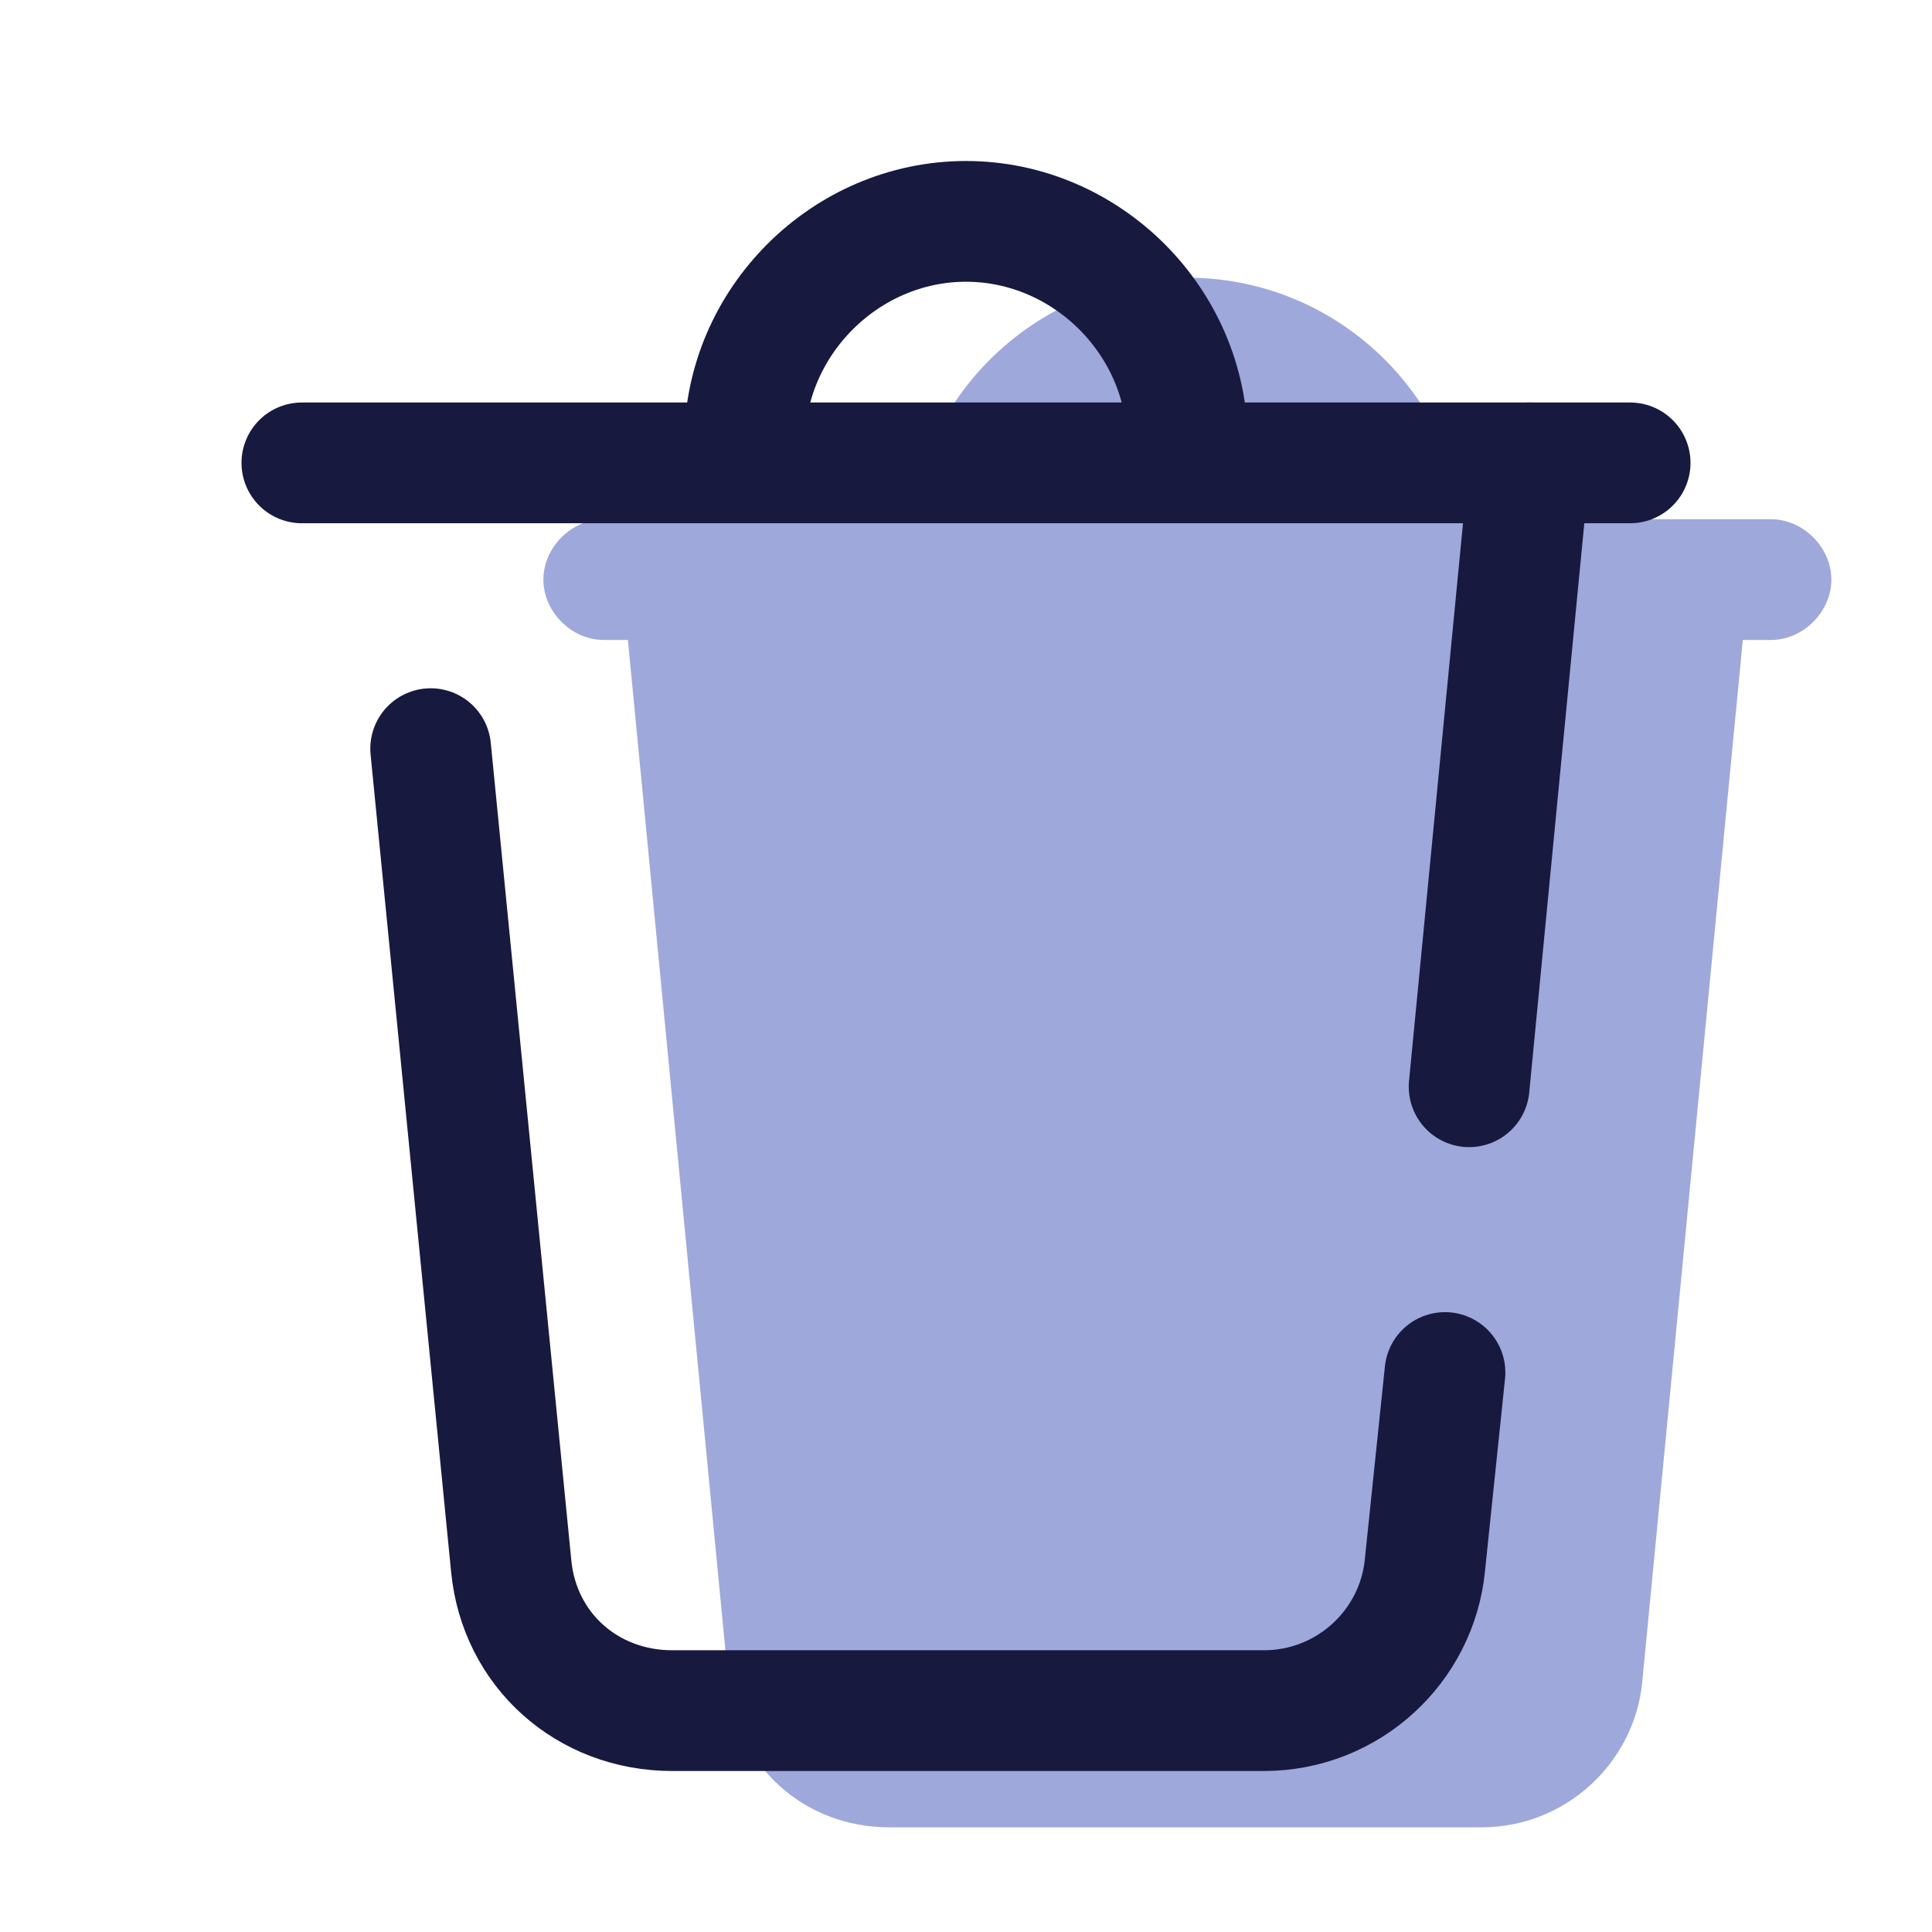
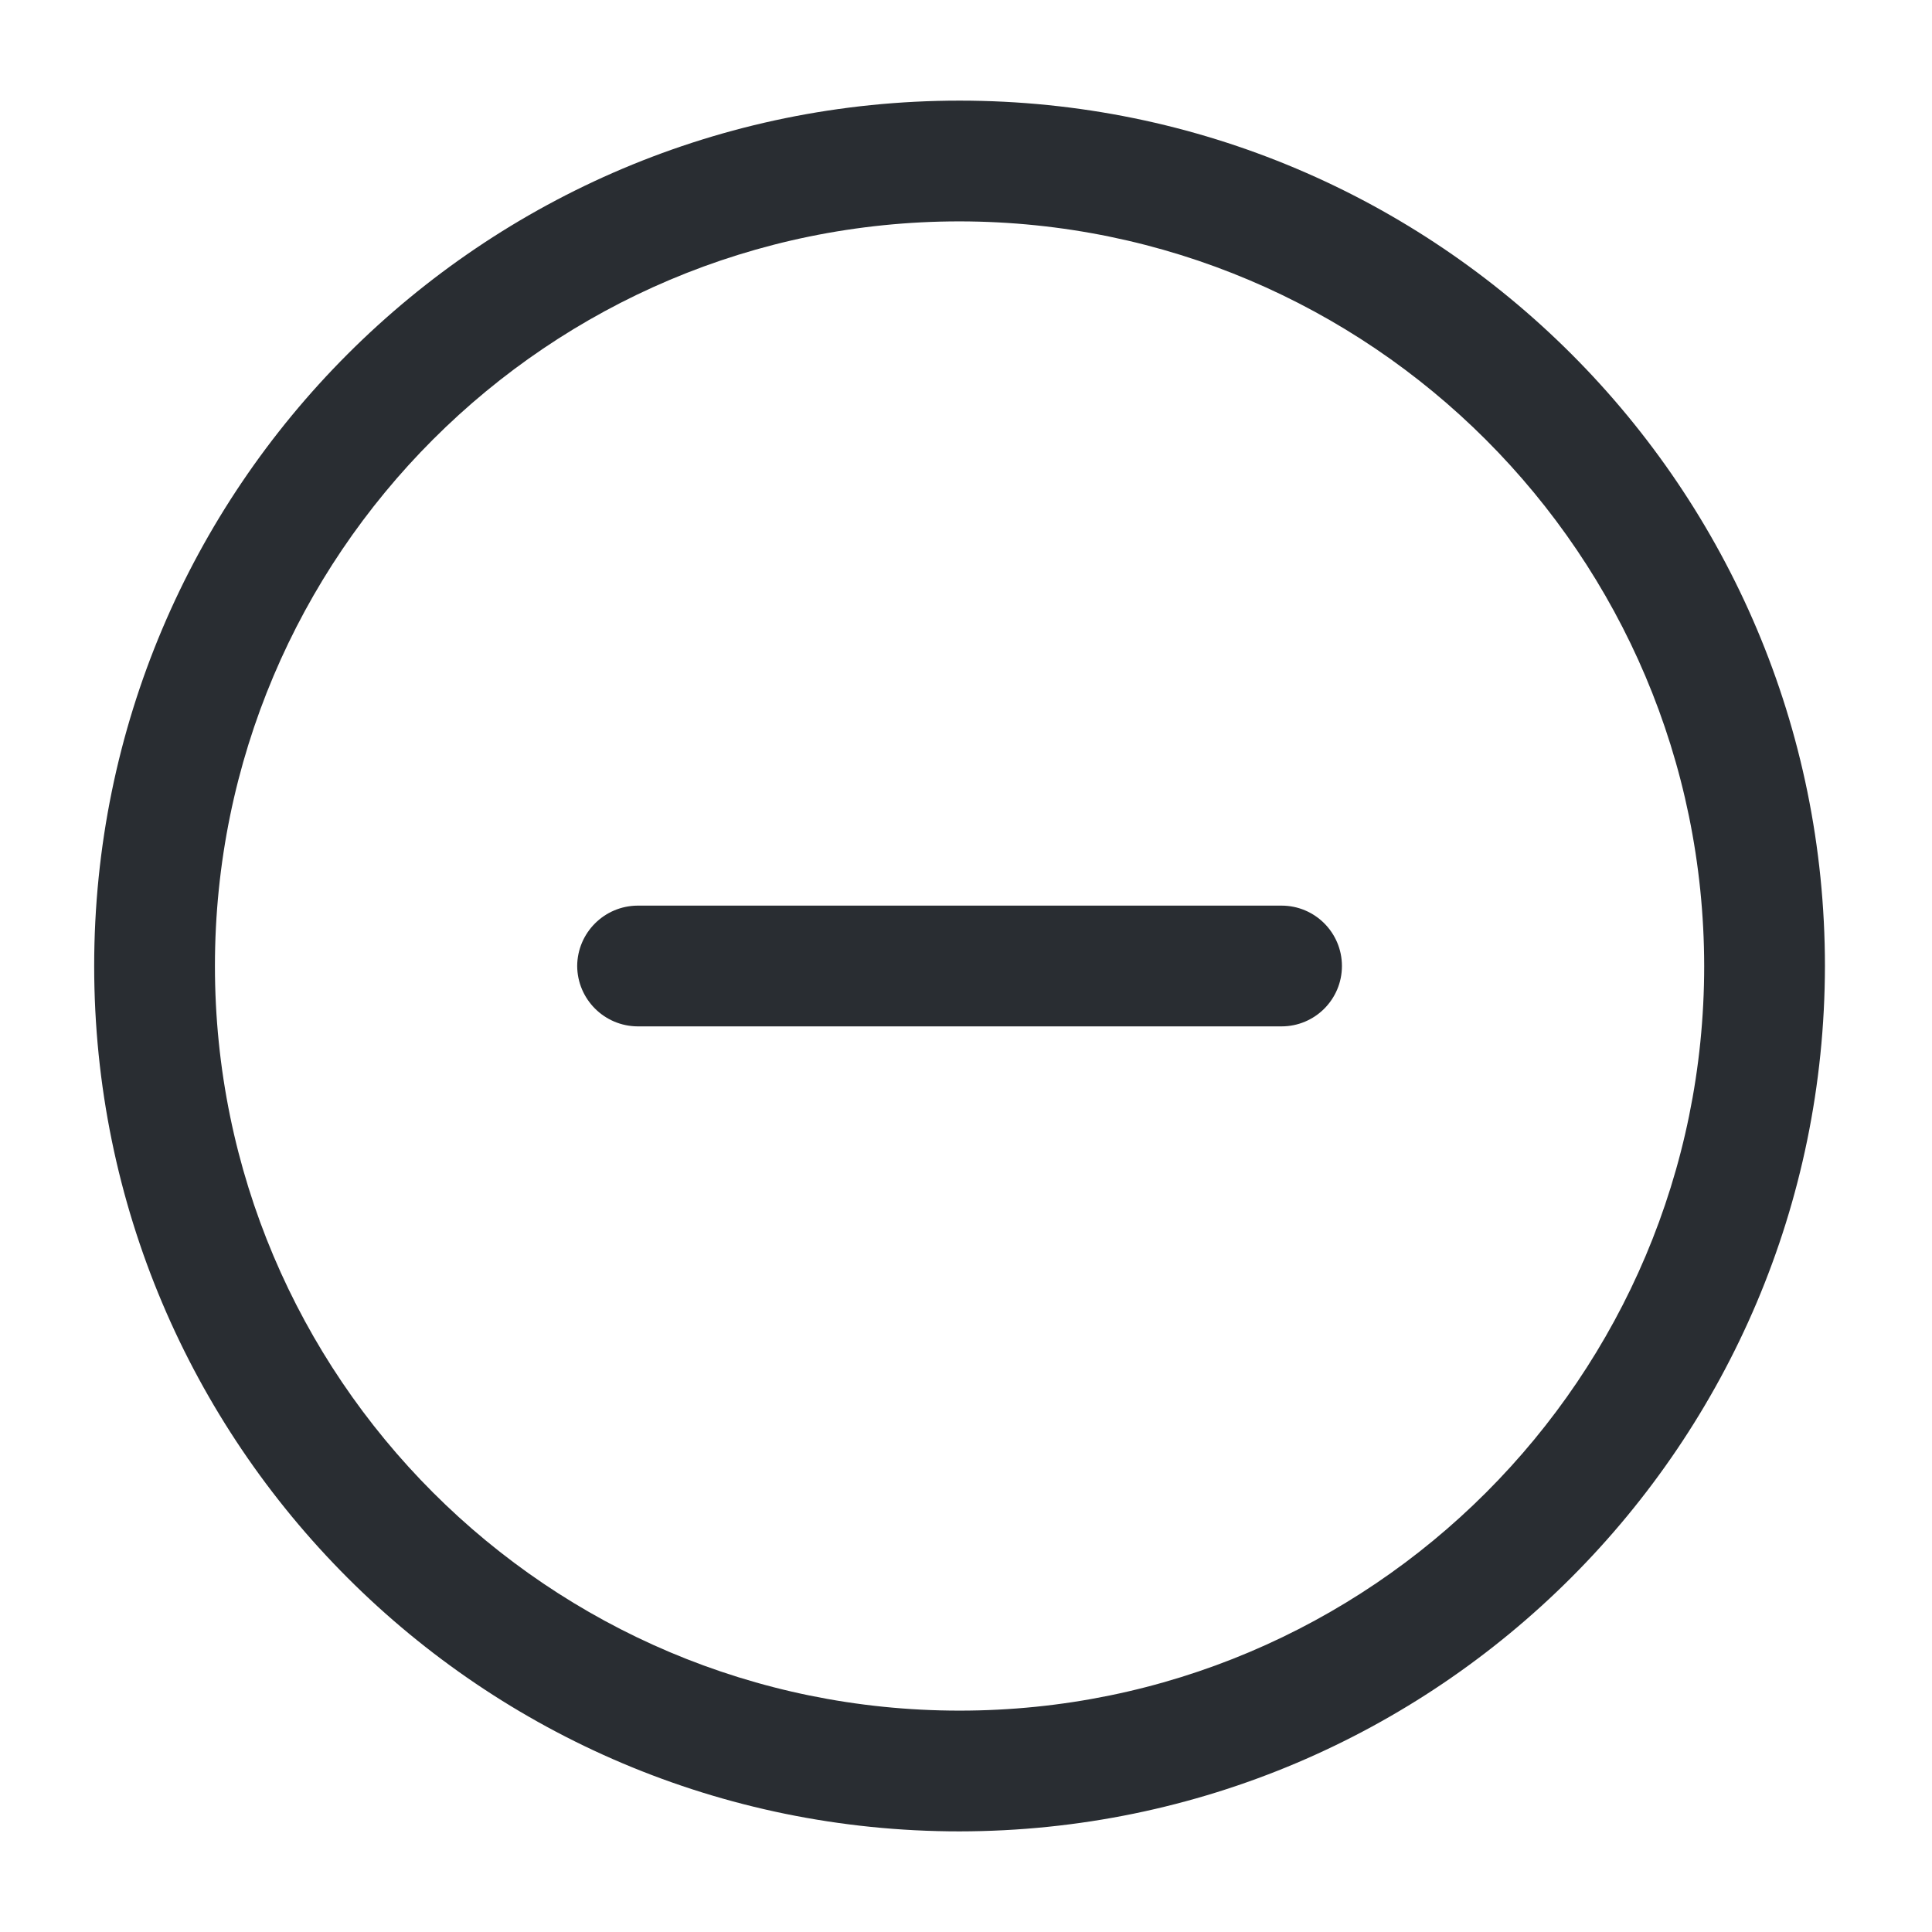
- <svg xmlns="http://www.w3.org/2000/svg" viewBox="0 0 48 48" width="48px" height="48px">
-   <path fill="#9fa8da" d="M44,12.9h-7.6c-0.5-3.4-3.4-6-6.9-6s-6.4,2.6-6.9,6H15c-0.8,0-1.5,0.7-1.5,1.5s0.7,1.5,1.5,1.5h0.6l2.5,25.9 c0.2,2.1,1.9,3.6,4,3.6h14.7c2.1,0,3.8-1.6,4-3.6l2.5-25.9H44c0.8,0,1.5-0.7,1.5-1.5S44.8,12.9,44,12.9z" />
-   <path fill="none" stroke="#18193f" stroke-miterlimit="10" stroke-width="3" d="M29.5,11.5V11c0-3-2.5-5.5-5.5-5.5S18.5,8,18.5,11v0.5" />
-   <line x1="7.5" x2="40.5" y1="11.5" y2="11.5" fill="none" stroke="#18193f" stroke-linecap="round" stroke-miterlimit="10" stroke-width="3" />
-   <line x1="36.5" x2="38" y1="27" y2="11.5" fill="none" stroke="#18193f" stroke-linecap="round" stroke-miterlimit="10" stroke-width="3" />
-   <path fill="none" stroke="#18193f" stroke-linecap="round" stroke-miterlimit="10" stroke-width="3" d="M10.7,18.6l2,20.3c0.2,2.1,1.9,3.6,4,3.6h14.7c2.1,0,3.8-1.6,4-3.6l0.5-4.8" />
+ <svg xmlns="http://www.w3.org/2000/svg" t="1676342737742" class="icon" viewBox="0 0 1024 1024" version="1.1" p-id="13811" width="200" height="200">
+   <path d="M508.587 970.667A458.667 458.667 0 1 1 967.253 512a459.179 459.179 0 0 1-458.667 458.667z m0-853.333A394.667 394.667 0 1 0 903.253 512a395.093 395.093 0 0 0-394.667-394.667z" fill="#292D32" p-id="13812" />
+   <path d="M337.92 544a32.213 32.213 0 0 1-32-32 32.213 32.213 0 0 1 32-32h341.333a32 32 0 0 1 0 64z" fill="#292D32" p-id="13813" />
</svg>
